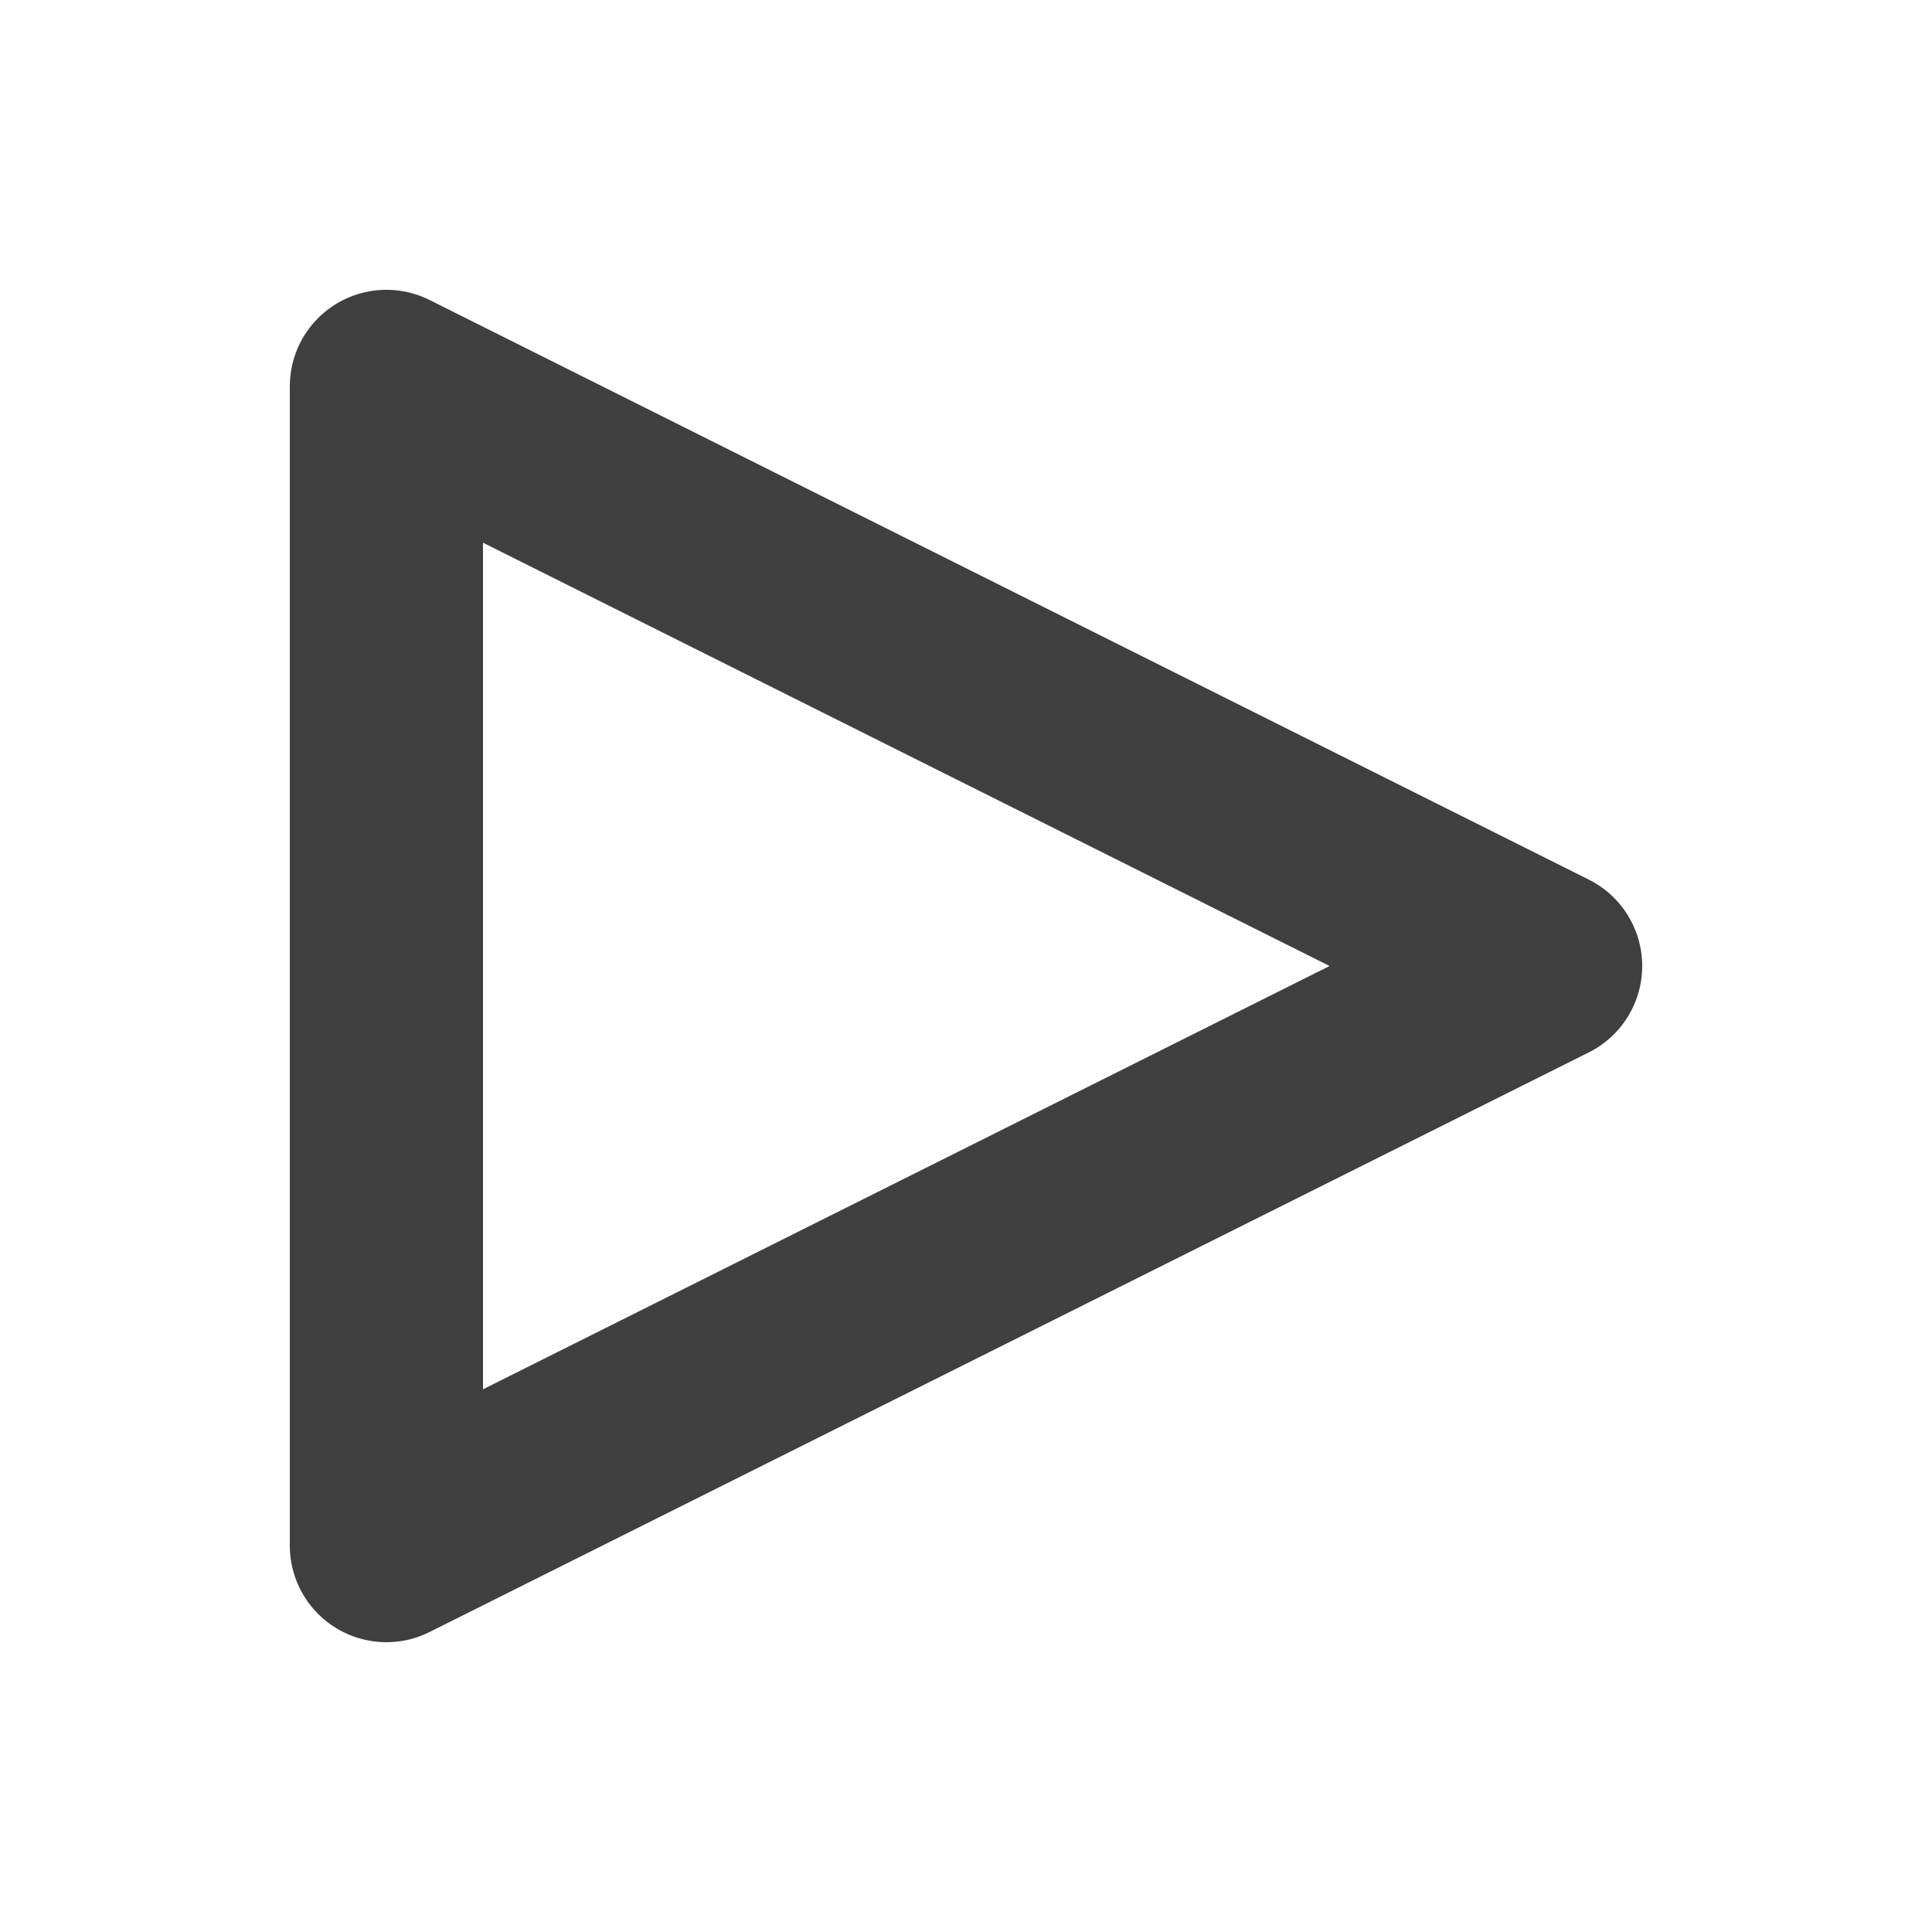
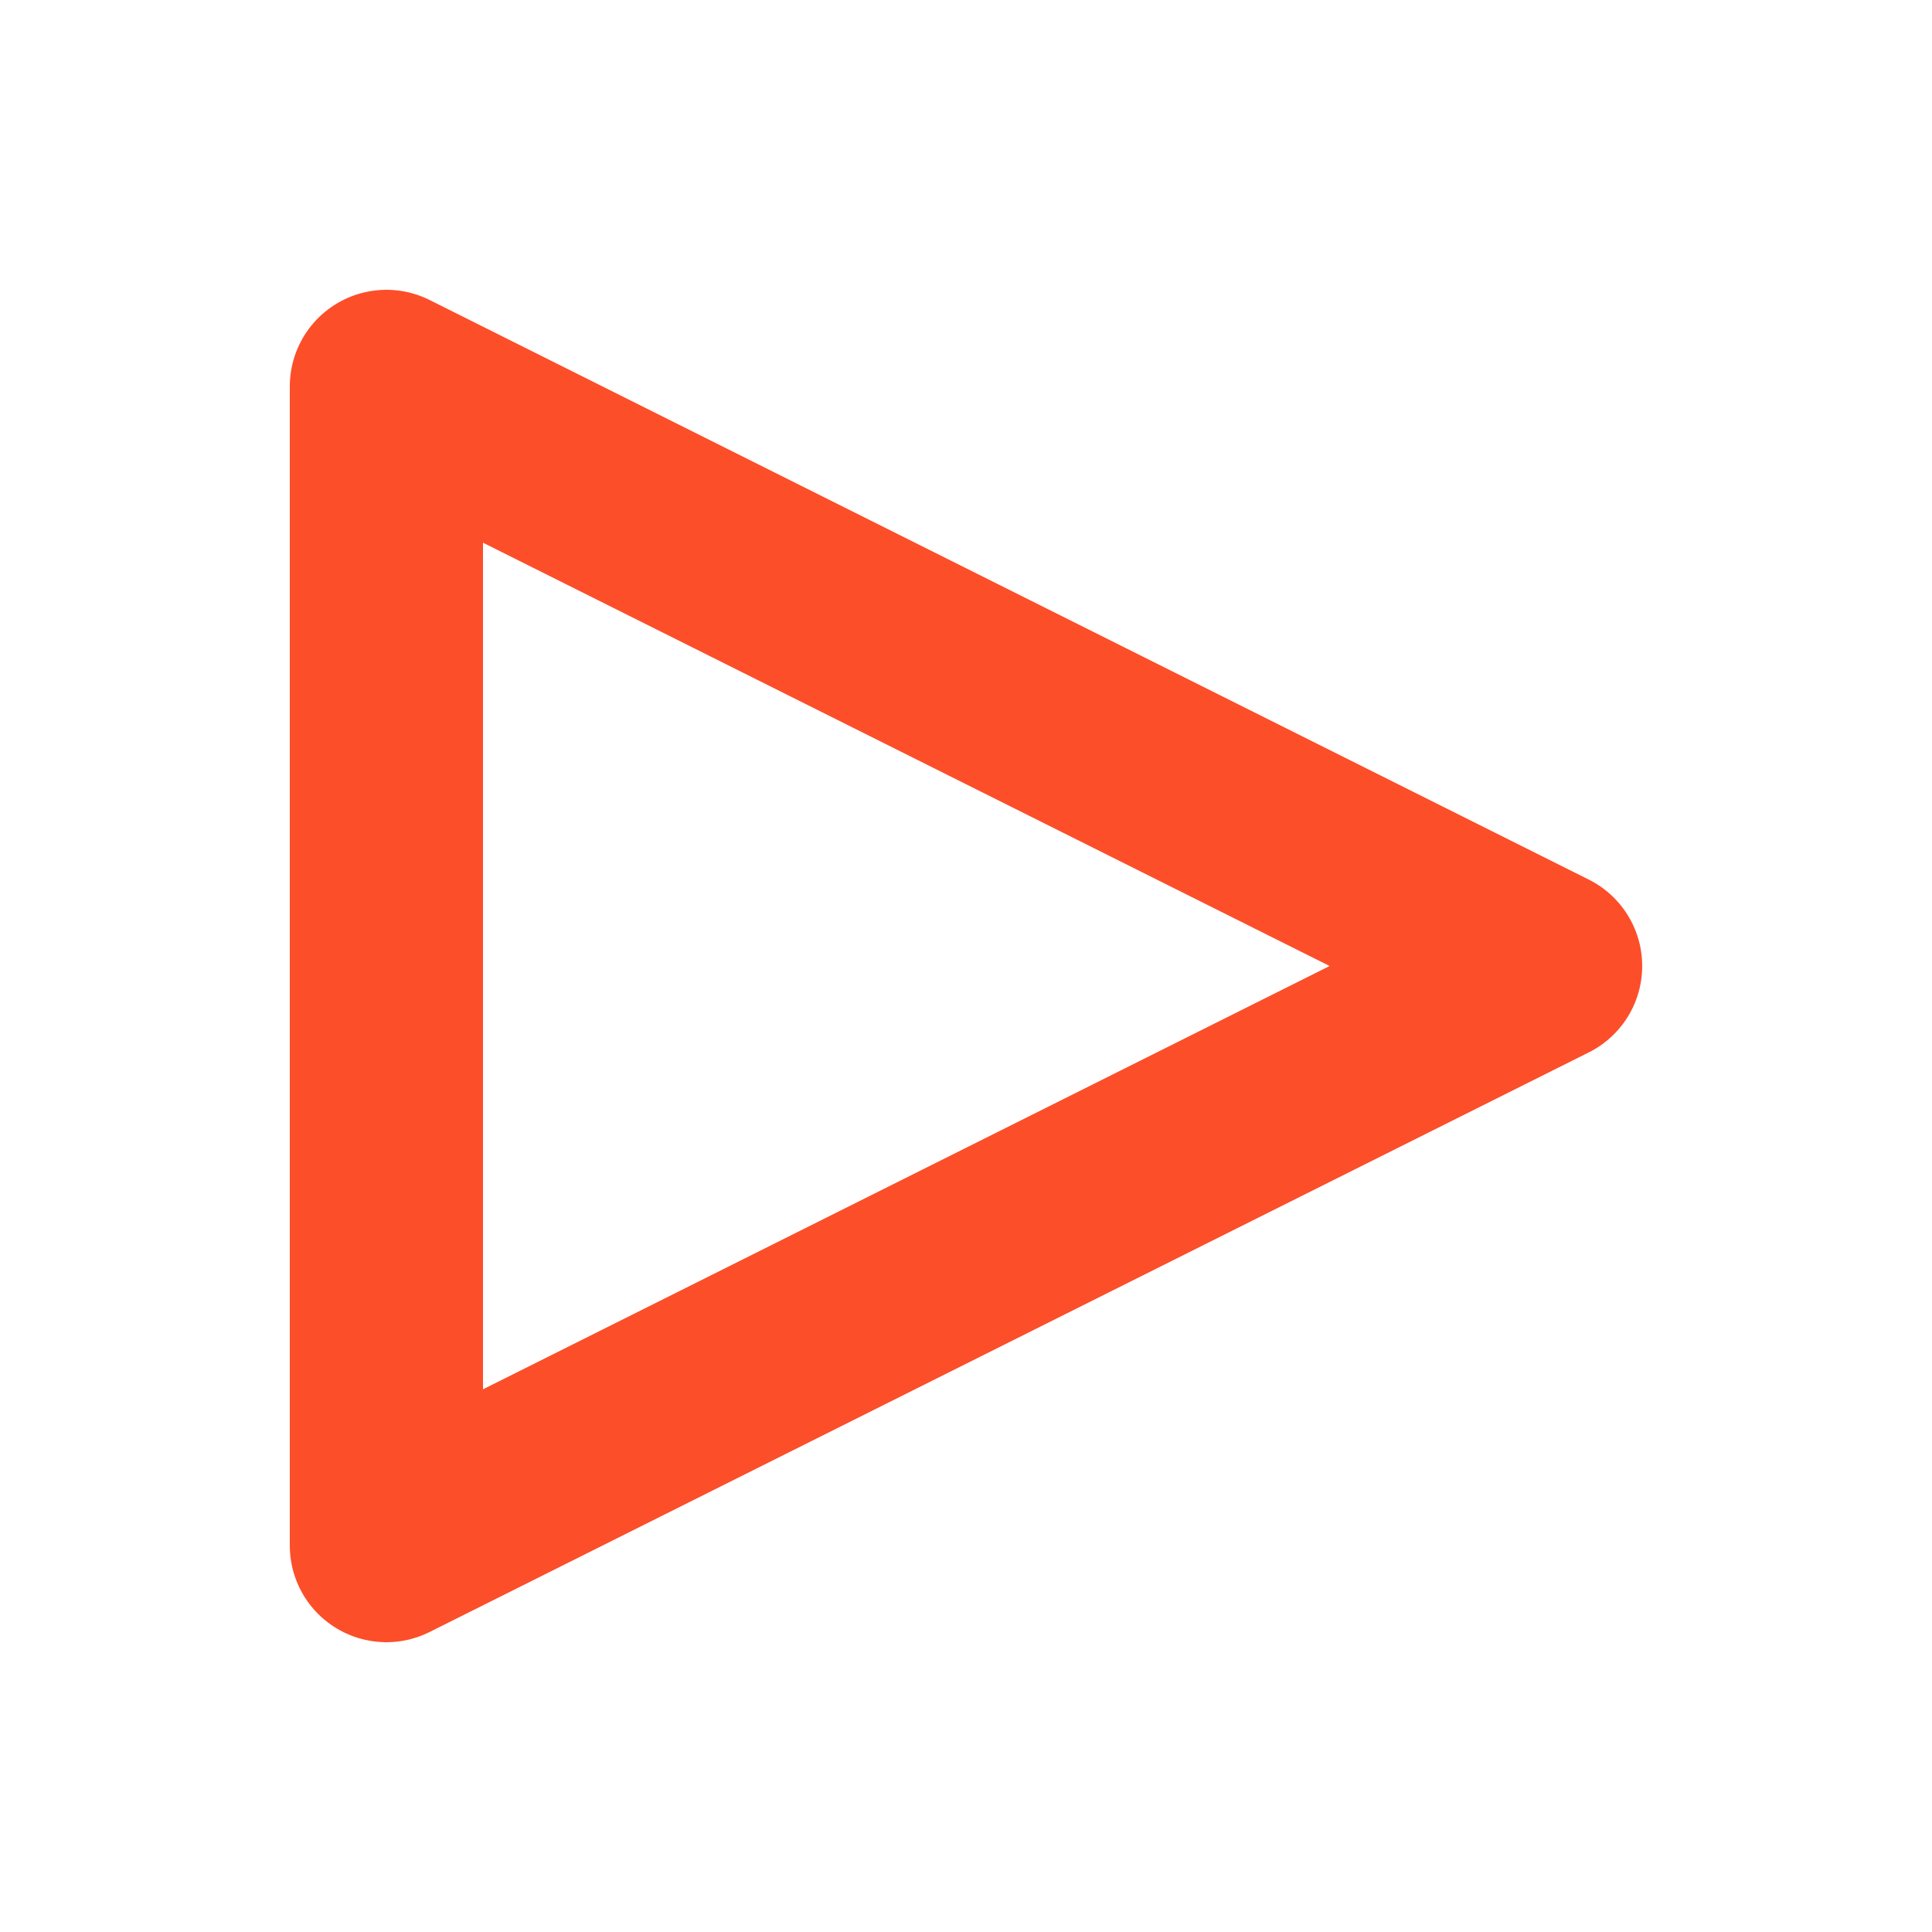
<svg xmlns="http://www.w3.org/2000/svg" version="1.1" width="50" height="50" viewbox="0 0 50 50">
  <style>
    path {
      fill: none;
-       stroke: #3F3F3F;
+       stroke: #FD4E2A;
      stroke-width: 5;
      stroke-linejoin: round;
    }
  </style>
  <path d="M10,10 L40,25 L10,40 Z" />
</svg>
